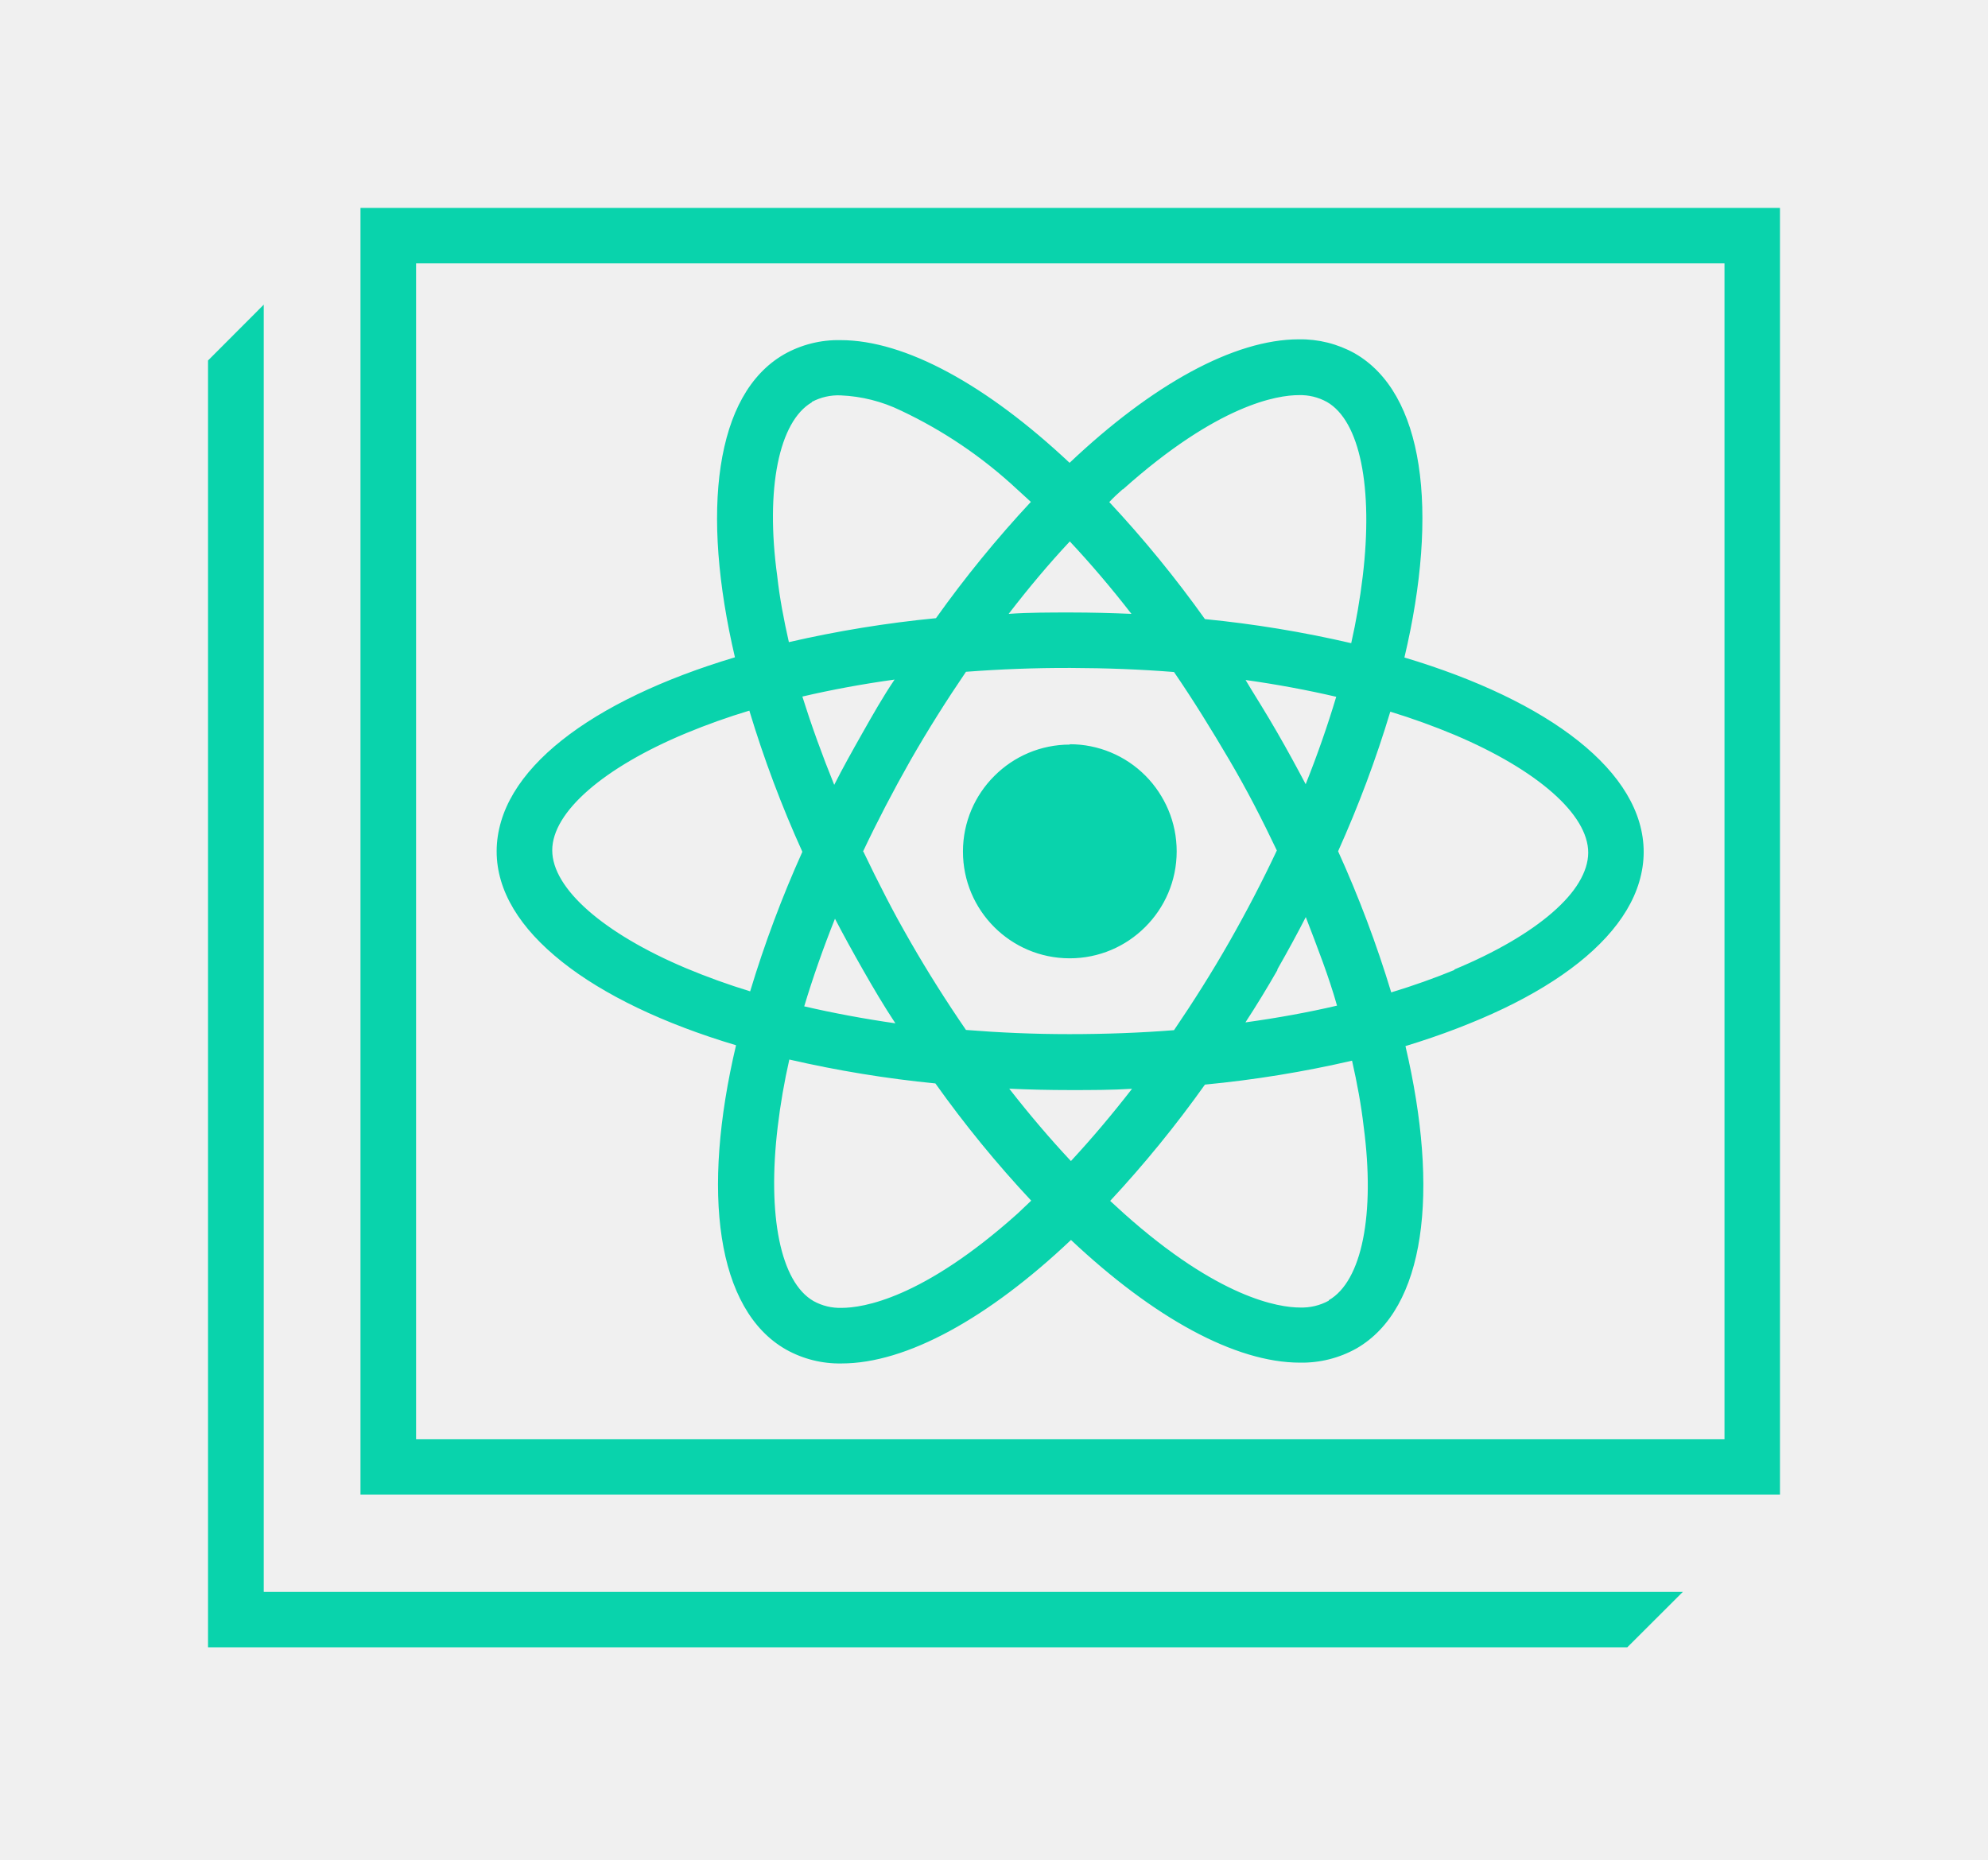
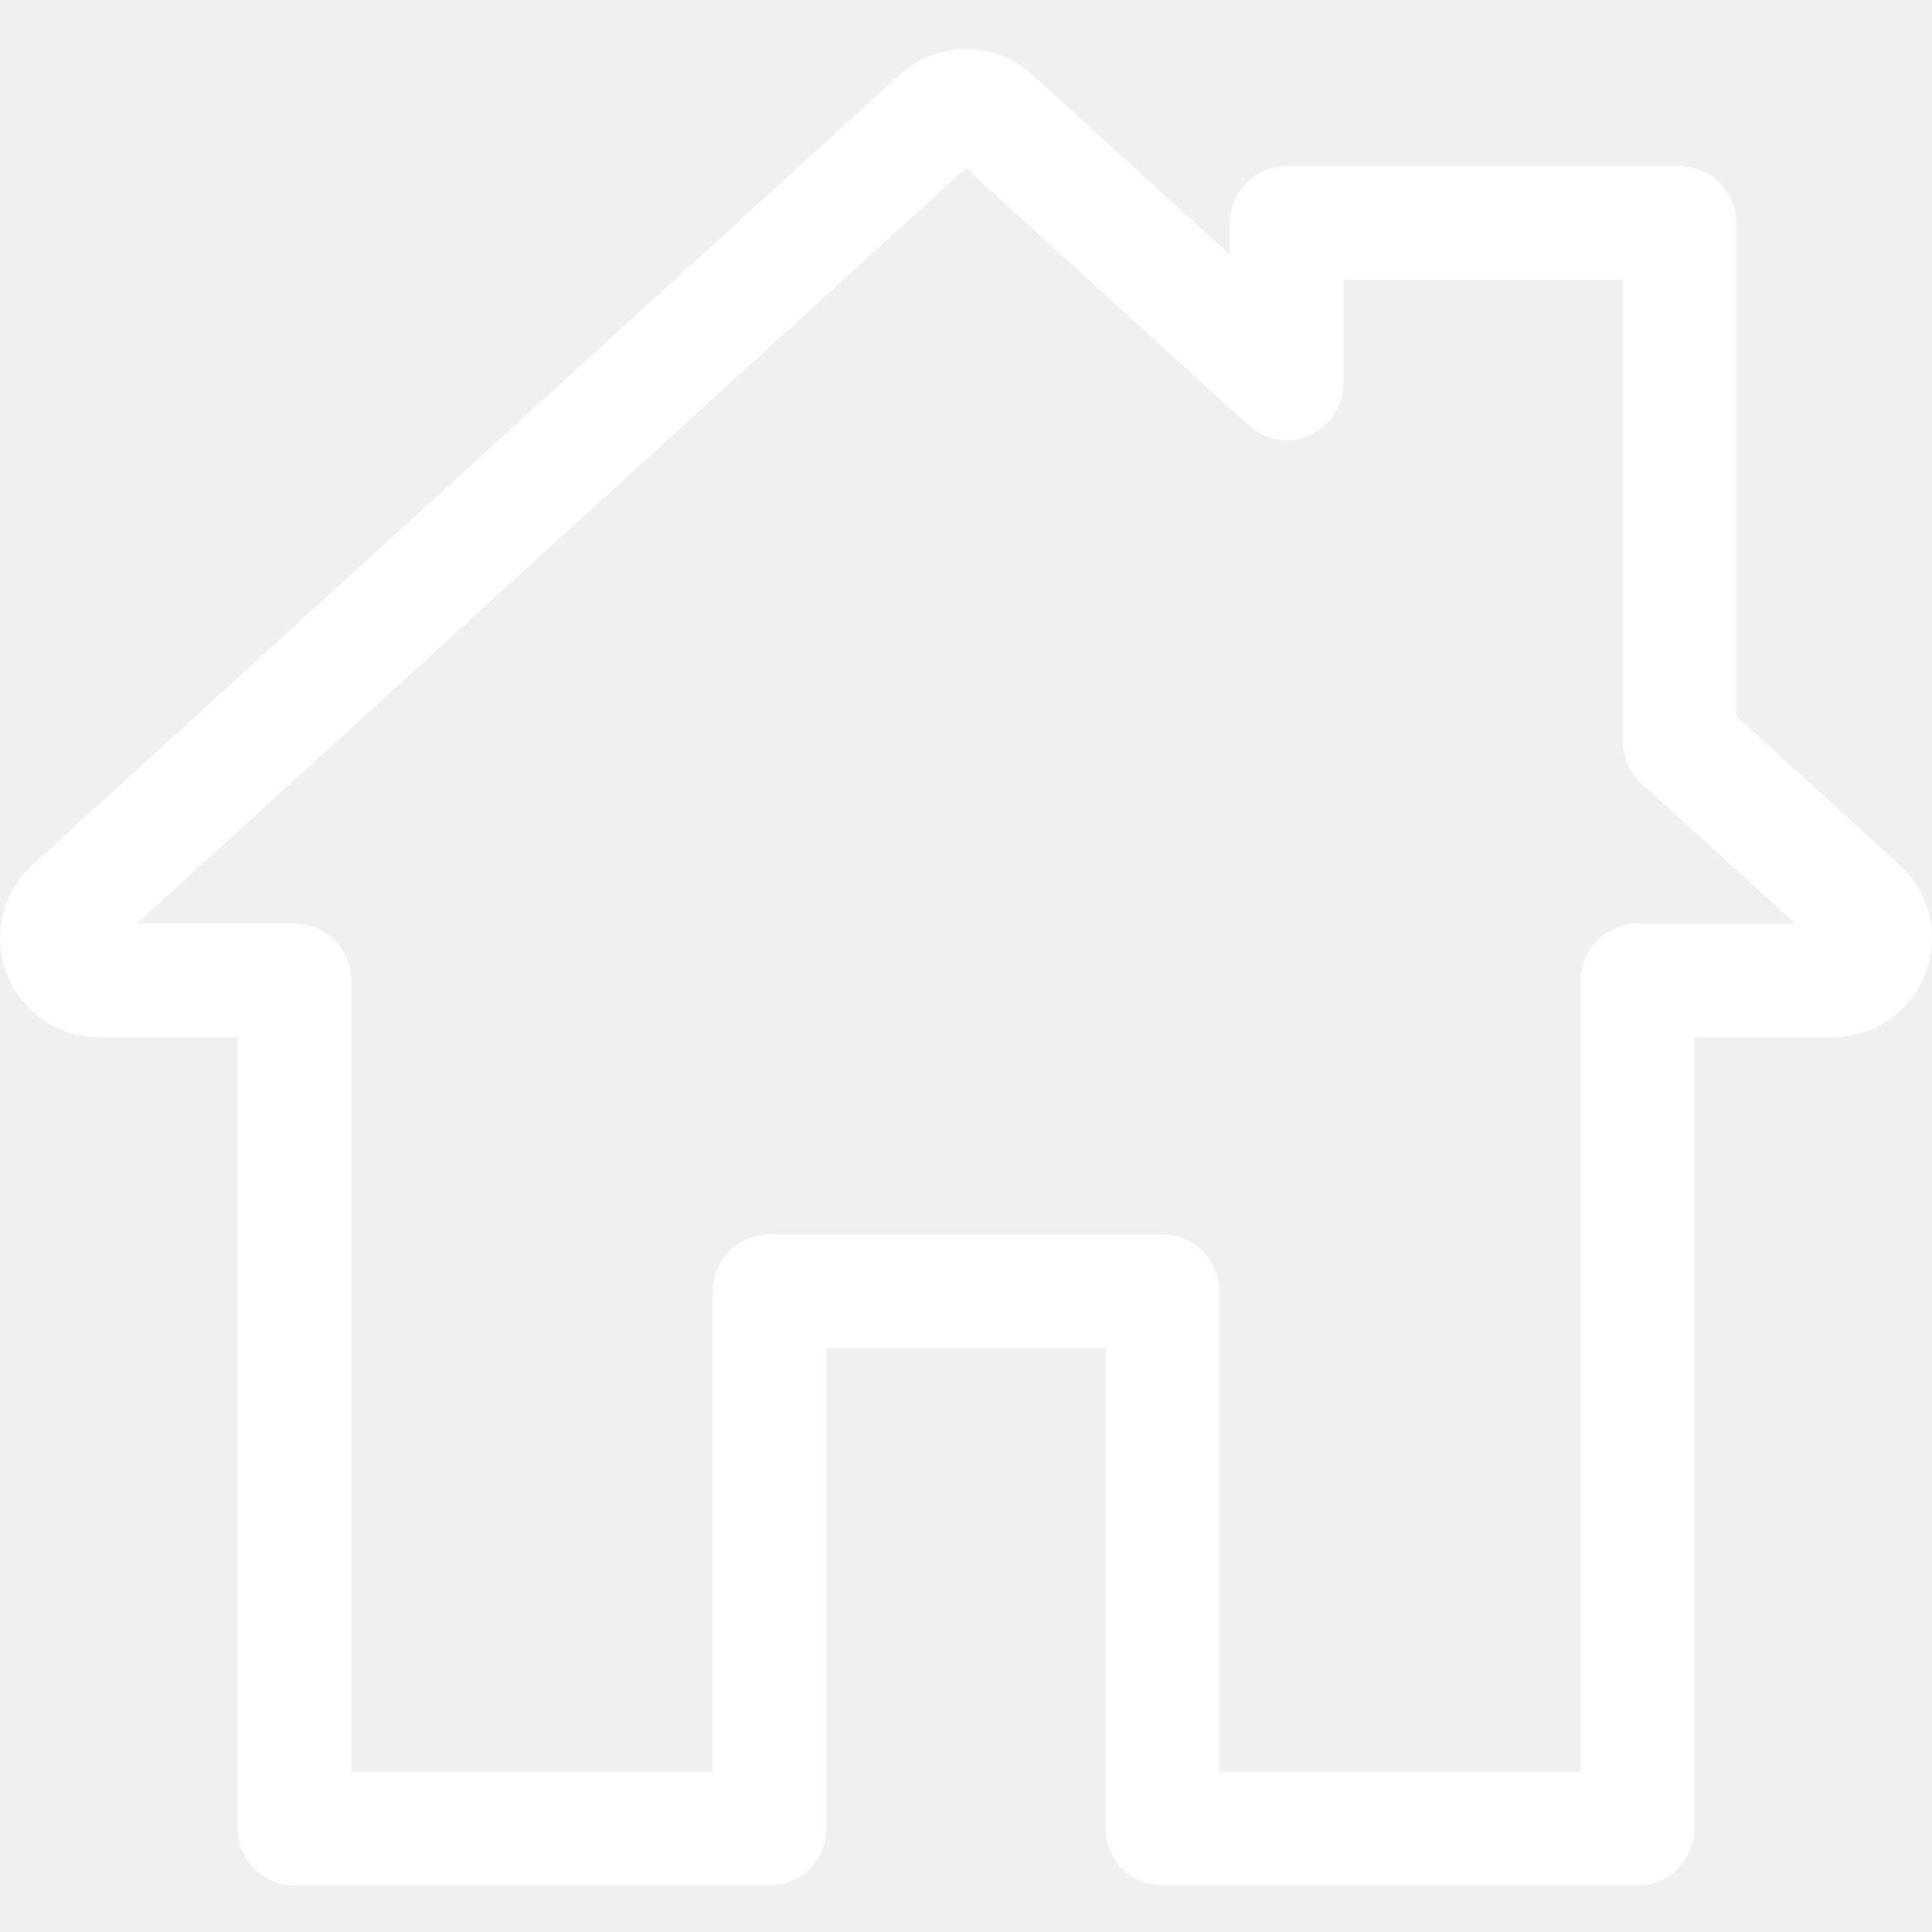
- <svg xmlns="http://www.w3.org/2000/svg" viewBox="0 0 170.96 159.93">
-   <defs>
-     <style>.cls-1{fill:#09d3ac;}</style>
-   </defs>
-   <path class="cls-1" d="M141.35,73.27c0-6.89-8.11-13-20.58-16.73,3-12.67,1.69-22.75-4.28-26.16a9.55,9.55,0,0,0-4.79-1.2c-5.57,0-12.61,3.89-19.72,10.62-7.11-6.68-14.13-10.55-19.69-10.55a9.46,9.46,0,0,0-4.86,1.22c-5.94,3.42-7.17,13.44-4.21,26.05-12.41,3.71-20.48,9.77-20.5,16.63s8.12,13,20.59,16.72c-3,12.68-1.7,22.75,4.28,26.16a9.41,9.41,0,0,0,4.78,1.2c5.58,0,12.62-3.89,19.73-10.62,7.1,6.68,14.12,10.55,19.69,10.55a9.59,9.59,0,0,0,4.86-1.22c5.94-3.42,7.16-13.44,4.21-26C133.27,86.18,141.34,80.12,141.35,73.27ZM96.56,42.06c8.19-7.33,13.31-8.12,15.13-8.12h0a4.71,4.71,0,0,1,2.42.58c2.86,1.63,4,7.38,3.09,15a56.73,56.73,0,0,1-1,5.79,97.7,97.7,0,0,0-12.58-2.07,98.47,98.47,0,0,0-8.24-10.08C95.75,42.79,96.15,42.42,96.56,42.06ZM71.77,78.94c.78,1.5,1.61,3,2.47,4.51S76,86.49,77,88c-2.71-.39-5.34-.88-7.84-1.46C69.86,84,70.75,81.5,71.77,78.94ZM69,59.9c2.53-.59,5.18-1.08,7.93-1.46-1,1.48-1.86,3-2.76,4.59s-1.69,3-2.46,4.52Q70.18,63.65,69,59.9Zm5.21,13.34q1.86-3.93,4.09-7.86c1.5-2.62,3.11-5.17,4.77-7.61,2.91-.22,5.91-.34,9-.33s6,.12,8.89.35c1.66,2.42,3.25,5,4.75,7.55s2.88,5.22,4.12,7.83c-1.23,2.62-2.6,5.25-4.08,7.85s-3.11,5.18-4.77,7.62c-2.91.23-5.91.34-9,.34s-6-.13-8.89-.36c-1.66-2.42-3.26-4.94-4.76-7.55S75.5,75.85,74.25,73.24Zm32.86-14.77c2.72.38,5.35.87,7.84,1.45-.74,2.47-1.62,5-2.64,7.55-.79-1.5-1.61-3-2.48-4.51S108,59.93,107.11,58.47Zm2.76,24.92q1.29-2.27,2.46-4.53c1,2.6,2,5.16,2.7,7.66-2.52.59-5.17,1.07-7.92,1.45Q108.52,85.75,109.87,83.39ZM92,46.56c1.8,1.92,3.57,4,5.3,6.23-1.71-.07-3.46-.12-5.23-.12s-3.58,0-5.33.12C88.45,50.57,90.2,48.48,92,46.56Zm-22.18-12A4.82,4.82,0,0,1,72.29,34a13.11,13.11,0,0,1,5.19,1.31,39.07,39.07,0,0,1,10,6.78l1.17,1.07a98.49,98.49,0,0,0-8.16,10,98.88,98.88,0,0,0-12.65,2.06c-.44-1.94-.8-3.84-1-5.67C65.8,42,67,36.24,69.81,34.6ZM64.53,85.26a58.75,58.75,0,0,1-5.54-2c-7.1-3-11.5-6.85-11.5-10.14S51.91,66,59,63.05a57.63,57.63,0,0,1,5.44-1.94A97.93,97.93,0,0,0,69,73.25,98.72,98.72,0,0,0,64.53,85.26Zm23,19.1c-8.19,7.33-13.31,8.11-15.14,8.11a4.69,4.69,0,0,1-2.42-.58c-2.86-1.63-4-7.38-3.09-15a56.07,56.07,0,0,1,1-5.78,99.51,99.51,0,0,0,12.58,2.06,97.17,97.17,0,0,0,8.24,10.08Zm4.57-4.51c-1.8-1.92-3.57-4-5.31-6.23,1.72.08,3.47.12,5.24.12s3.58,0,5.33-.11C95.63,95.85,93.87,97.93,92.09,99.85Zm22.18,12a4.82,4.82,0,0,1-2.48.59c-1.82,0-7-.8-15.16-8.1l-1.17-1.07a98.44,98.44,0,0,0,8.15-10,97,97,0,0,0,12.66-2.06c.44,1.94.79,3.84,1,5.67C118.27,104.42,117.12,110.18,114.27,111.81Zm10.8-28.44c-1.71.7-3.52,1.35-5.44,1.93a98.54,98.54,0,0,0-4.57-12.14,98.1,98.1,0,0,0,4.49-12,58.75,58.75,0,0,1,5.54,2c7.09,3,11.5,6.85,11.49,10.14S132.17,80.42,125.07,83.37ZM92,82.39a9.18,9.18,0,1,0-9.17-9.19A9.17,9.17,0,0,0,92,82.39ZM31,17.88V128.53H153.07V17.88ZM148.3,123.77H35.78V22.65H148.3Zm-85-33.9c-3,12.68-1.7,22.75,4.28,26.16a9.41,9.41,0,0,0,4.78,1.2c5.58,0,12.62-3.89,19.73-10.62,7.1,6.68,14.12,10.55,19.69,10.55a9.59,9.59,0,0,0,4.86-1.22c5.94-3.42,7.16-13.44,4.21-26,12.41-3.72,20.48-9.78,20.49-16.63s-8.11-13-20.58-16.73c3-12.67,1.69-22.75-4.28-26.16a9.55,9.55,0,0,0-4.79-1.2c-5.57,0-12.61,3.89-19.72,10.62-7.11-6.68-14.13-10.55-19.69-10.55a9.46,9.46,0,0,0-4.86,1.22c-5.94,3.42-7.17,13.44-4.21,26.05-12.41,3.71-20.48,9.77-20.5,16.63S50.84,86.13,63.31,89.87Zm24.21,14.49c-8.19,7.33-13.31,8.11-15.14,8.11a4.69,4.69,0,0,1-2.42-.58c-2.86-1.63-4-7.38-3.09-15a56.07,56.07,0,0,1,1-5.78,99.51,99.51,0,0,0,12.58,2.06,97.17,97.17,0,0,0,8.24,10.08Zm24.79-36.89c-.79-1.5-1.61-3-2.48-4.51s-1.8-3-2.72-4.49c2.72.38,5.35.87,7.84,1.45C114.21,62.39,113.33,64.92,112.31,67.47Zm2.72,19c-2.52.59-5.17,1.07-7.92,1.45q1.41-2.22,2.76-4.58t2.46-4.53C113.37,81.46,114.28,84,115,86.52Zm-5.21-13.35c-1.23,2.62-2.6,5.25-4.08,7.85s-3.11,5.18-4.77,7.62c-2.91.23-5.91.34-9,.34s-6-.13-8.89-.36c-1.66-2.42-3.26-4.94-4.76-7.55s-2.87-5.22-4.12-7.83q1.86-3.93,4.09-7.86c1.5-2.62,3.11-5.17,4.77-7.61,2.91-.22,5.91-.34,9-.33s6,.12,8.89.35c1.66,2.42,3.25,5,4.75,7.55S108.58,70.56,109.82,73.17ZM77,88c-2.71-.39-5.34-.88-7.84-1.46.74-2.46,1.63-5,2.65-7.55.78,1.5,1.61,3,2.47,4.51S76,86.49,77,88ZM74.21,63c-.87,1.5-1.69,3-2.46,4.52Q70.18,63.65,69,59.9c2.53-.59,5.18-1.08,7.93-1.46C76,59.92,75.11,61.45,74.21,63ZM92.09,99.85c-1.8-1.92-3.57-4-5.31-6.23,1.72.08,3.47.12,5.24.12s3.58,0,5.33-.11C95.63,95.85,93.87,97.93,92.09,99.85Zm22.18,12a4.82,4.82,0,0,1-2.48.59c-1.82,0-7-.8-15.16-8.1l-1.17-1.07a98.44,98.44,0,0,0,8.15-10,97,97,0,0,0,12.66-2.06c.44,1.94.79,3.84,1,5.67C118.27,104.42,117.12,110.18,114.27,111.81Zm5.28-50.66a58.75,58.75,0,0,1,5.54,2c7.09,3,11.5,6.85,11.49,10.14s-4.41,7.16-11.51,10.11c-1.71.7-3.52,1.35-5.44,1.93a98.54,98.54,0,0,0-4.57-12.14A98.1,98.1,0,0,0,119.55,61.15Zm-23-19.09c8.19-7.33,13.31-8.12,15.13-8.12h0a4.71,4.71,0,0,1,2.42.58c2.86,1.63,4,7.38,3.09,15a56.73,56.73,0,0,1-1,5.79,97.7,97.7,0,0,0-12.58-2.07,98.47,98.47,0,0,0-8.24-10.08C95.75,42.79,96.15,42.42,96.56,42.06ZM92,46.56c1.8,1.92,3.57,4,5.3,6.23-1.71-.07-3.46-.12-5.23-.12s-3.58,0-5.33.12C88.45,50.57,90.2,48.48,92,46.56Zm-22.18-12A4.82,4.82,0,0,1,72.29,34a13.11,13.11,0,0,1,5.19,1.31,39.07,39.07,0,0,1,10,6.78l1.17,1.07a98.49,98.49,0,0,0-8.16,10,98.88,98.88,0,0,0-12.65,2.06c-.44-1.94-.8-3.84-1-5.67C65.8,42,67,36.24,69.81,34.6ZM59,63.05a57.63,57.63,0,0,1,5.44-1.94A97.93,97.93,0,0,0,69,73.25a98.72,98.72,0,0,0-4.49,12,58.75,58.75,0,0,1-5.54-2c-7.1-3-11.5-6.85-11.5-10.14S51.91,66,59,63.05Zm33,1a9.18,9.18,0,1,0,9.17,9.19A9.17,9.17,0,0,0,92,64Zm0,0a9.18,9.18,0,1,0,9.17,9.19A9.17,9.17,0,0,0,92,64Zm0,0a9.18,9.18,0,1,0,9.17,9.19A9.17,9.17,0,0,0,92,64Zm49.35,9.24c0-6.89-8.11-13-20.58-16.73,3-12.67,1.69-22.75-4.28-26.16a9.55,9.55,0,0,0-4.79-1.2c-5.57,0-12.61,3.89-19.72,10.62-7.11-6.68-14.13-10.55-19.69-10.55a9.46,9.46,0,0,0-4.86,1.22c-5.94,3.42-7.17,13.44-4.21,26.05-12.41,3.71-20.48,9.77-20.5,16.63s8.12,13,20.59,16.72c-3,12.68-1.7,22.75,4.28,26.16a9.41,9.41,0,0,0,4.78,1.2c5.58,0,12.62-3.89,19.73-10.62,7.1,6.68,14.12,10.55,19.69,10.55a9.59,9.59,0,0,0,4.86-1.22c5.94-3.42,7.16-13.44,4.21-26C133.27,86.18,141.34,80.12,141.35,73.27ZM96.56,42.06c8.19-7.33,13.31-8.12,15.13-8.12h0a4.71,4.71,0,0,1,2.42.58c2.86,1.63,4,7.38,3.09,15a56.73,56.73,0,0,1-1,5.79,97.7,97.7,0,0,0-12.58-2.07,98.47,98.47,0,0,0-8.24-10.08C95.75,42.79,96.15,42.42,96.56,42.06ZM71.77,78.94c.78,1.5,1.61,3,2.47,4.51S76,86.49,77,88c-2.71-.39-5.34-.88-7.84-1.46C69.86,84,70.75,81.5,71.77,78.94ZM69,59.9c2.53-.59,5.18-1.08,7.93-1.46-1,1.48-1.86,3-2.76,4.59s-1.69,3-2.46,4.52Q70.18,63.65,69,59.9Zm5.21,13.34q1.86-3.93,4.09-7.86c1.5-2.62,3.11-5.17,4.77-7.61,2.91-.22,5.91-.34,9-.33s6,.12,8.89.35c1.66,2.42,3.25,5,4.75,7.55s2.88,5.22,4.12,7.83c-1.23,2.62-2.6,5.25-4.08,7.85s-3.11,5.18-4.77,7.62c-2.91.23-5.91.34-9,.34s-6-.13-8.89-.36c-1.66-2.42-3.26-4.94-4.76-7.55S75.5,75.85,74.25,73.24Zm32.86-14.77c2.72.38,5.35.87,7.84,1.45-.74,2.47-1.62,5-2.64,7.55-.79-1.5-1.61-3-2.48-4.51S108,59.93,107.11,58.47Zm2.76,24.92q1.29-2.27,2.46-4.53c1,2.6,2,5.16,2.7,7.66-2.52.59-5.17,1.07-7.92,1.45Q108.52,85.75,109.87,83.39ZM92,46.56c1.8,1.92,3.57,4,5.3,6.23-1.71-.07-3.46-.12-5.23-.12s-3.58,0-5.33.12C88.45,50.57,90.2,48.48,92,46.56Zm-22.18-12A4.82,4.82,0,0,1,72.29,34a13.11,13.11,0,0,1,5.19,1.31,39.07,39.07,0,0,1,10,6.78l1.17,1.07a98.49,98.49,0,0,0-8.16,10,98.88,98.88,0,0,0-12.65,2.06c-.44-1.94-.8-3.84-1-5.67C65.8,42,67,36.24,69.81,34.6ZM64.53,85.26a58.75,58.75,0,0,1-5.54-2c-7.1-3-11.5-6.85-11.5-10.14S51.91,66,59,63.05a57.63,57.63,0,0,1,5.44-1.94A97.93,97.93,0,0,0,69,73.25,98.72,98.72,0,0,0,64.53,85.26Zm23,19.1c-8.19,7.33-13.31,8.11-15.14,8.11a4.69,4.69,0,0,1-2.42-.58c-2.86-1.63-4-7.38-3.09-15a56.07,56.07,0,0,1,1-5.78,99.51,99.51,0,0,0,12.58,2.06,97.17,97.17,0,0,0,8.24,10.08Zm4.57-4.51c-1.8-1.92-3.57-4-5.31-6.23,1.72.08,3.47.12,5.24.12s3.58,0,5.33-.11C95.63,95.85,93.87,97.93,92.09,99.85Zm22.18,12a4.82,4.82,0,0,1-2.48.59c-1.82,0-7-.8-15.16-8.1l-1.17-1.07a98.44,98.44,0,0,0,8.15-10,97,97,0,0,0,12.66-2.06c.44,1.94.79,3.84,1,5.67C118.27,104.42,117.12,110.18,114.27,111.81Zm10.8-28.44c-1.71.7-3.52,1.35-5.44,1.93a98.54,98.54,0,0,0-4.57-12.14,98.1,98.1,0,0,0,4.49-12,58.75,58.75,0,0,1,5.54,2c7.09,3,11.5,6.85,11.49,10.14S132.17,80.42,125.07,83.37ZM92,82.39a9.18,9.18,0,1,0-9.17-9.19A9.17,9.17,0,0,0,92,82.39Zm-69.32,54.5V26.2L17.89,31V141.66H139.94l4.78-4.77Z" />
+ <svg xmlns="http://www.w3.org/2000/svg" height="512px" viewBox="0 -13 512 512" width="512px" class="">
+   <g>
+     <path d="m433.965 486.648h-125.906c-8.316 0-15.059-6.742-15.059-15.055v-127.336h-74v127.336c0 8.312-6.742 15.055-15.059 15.055h-125.914c-8.316 0-15.055-6.742-15.055-15.055v-209.723h-36.691c-10.926 0-20.535-6.582-24.484-16.773-3.945-10.188-1.273-21.527 6.801-28.887l229.719-209.32c10.078-9.188 25.285-9.188 35.367 0l52.234 47.598v-8.375c0-8.312 6.742-15.055 15.059-15.055h104.117c8.312 0 15.055 6.742 15.055 15.055v130.684l43.254 39.41c8.078 7.363 10.746 18.703 6.801 28.891-3.949 10.191-13.559 16.773-24.484 16.773h-36.699v209.723c.004 8.312-6.738 15.055-15.055 15.055zm-110.852-30.113h95.793v-209.719c0-8.316 6.742-15.059 15.059-15.059h41.789l-40.801-37.18c-3.133-2.855-4.918-6.895-4.918-11.129v-122.277h-74v27.406c0 5.961-3.52 11.363-8.973 13.773-5.453 2.406-11.816 1.371-16.227-2.645l-74.836-68.191-219.754 200.242h41.781c8.316 0 15.059 6.742 15.059 15.059v209.719h95.801v-127.336c0-8.316 6.738-15.059 15.055-15.059h104.117c8.316 0 15.055 6.742 15.055 15.059zm160.004-218.066h.012zm0 0" fill="#FFFFFF" data-original="#8CDC52" class="active-path" data-old_color="#8cdc52" />
+   </g>
</svg>
